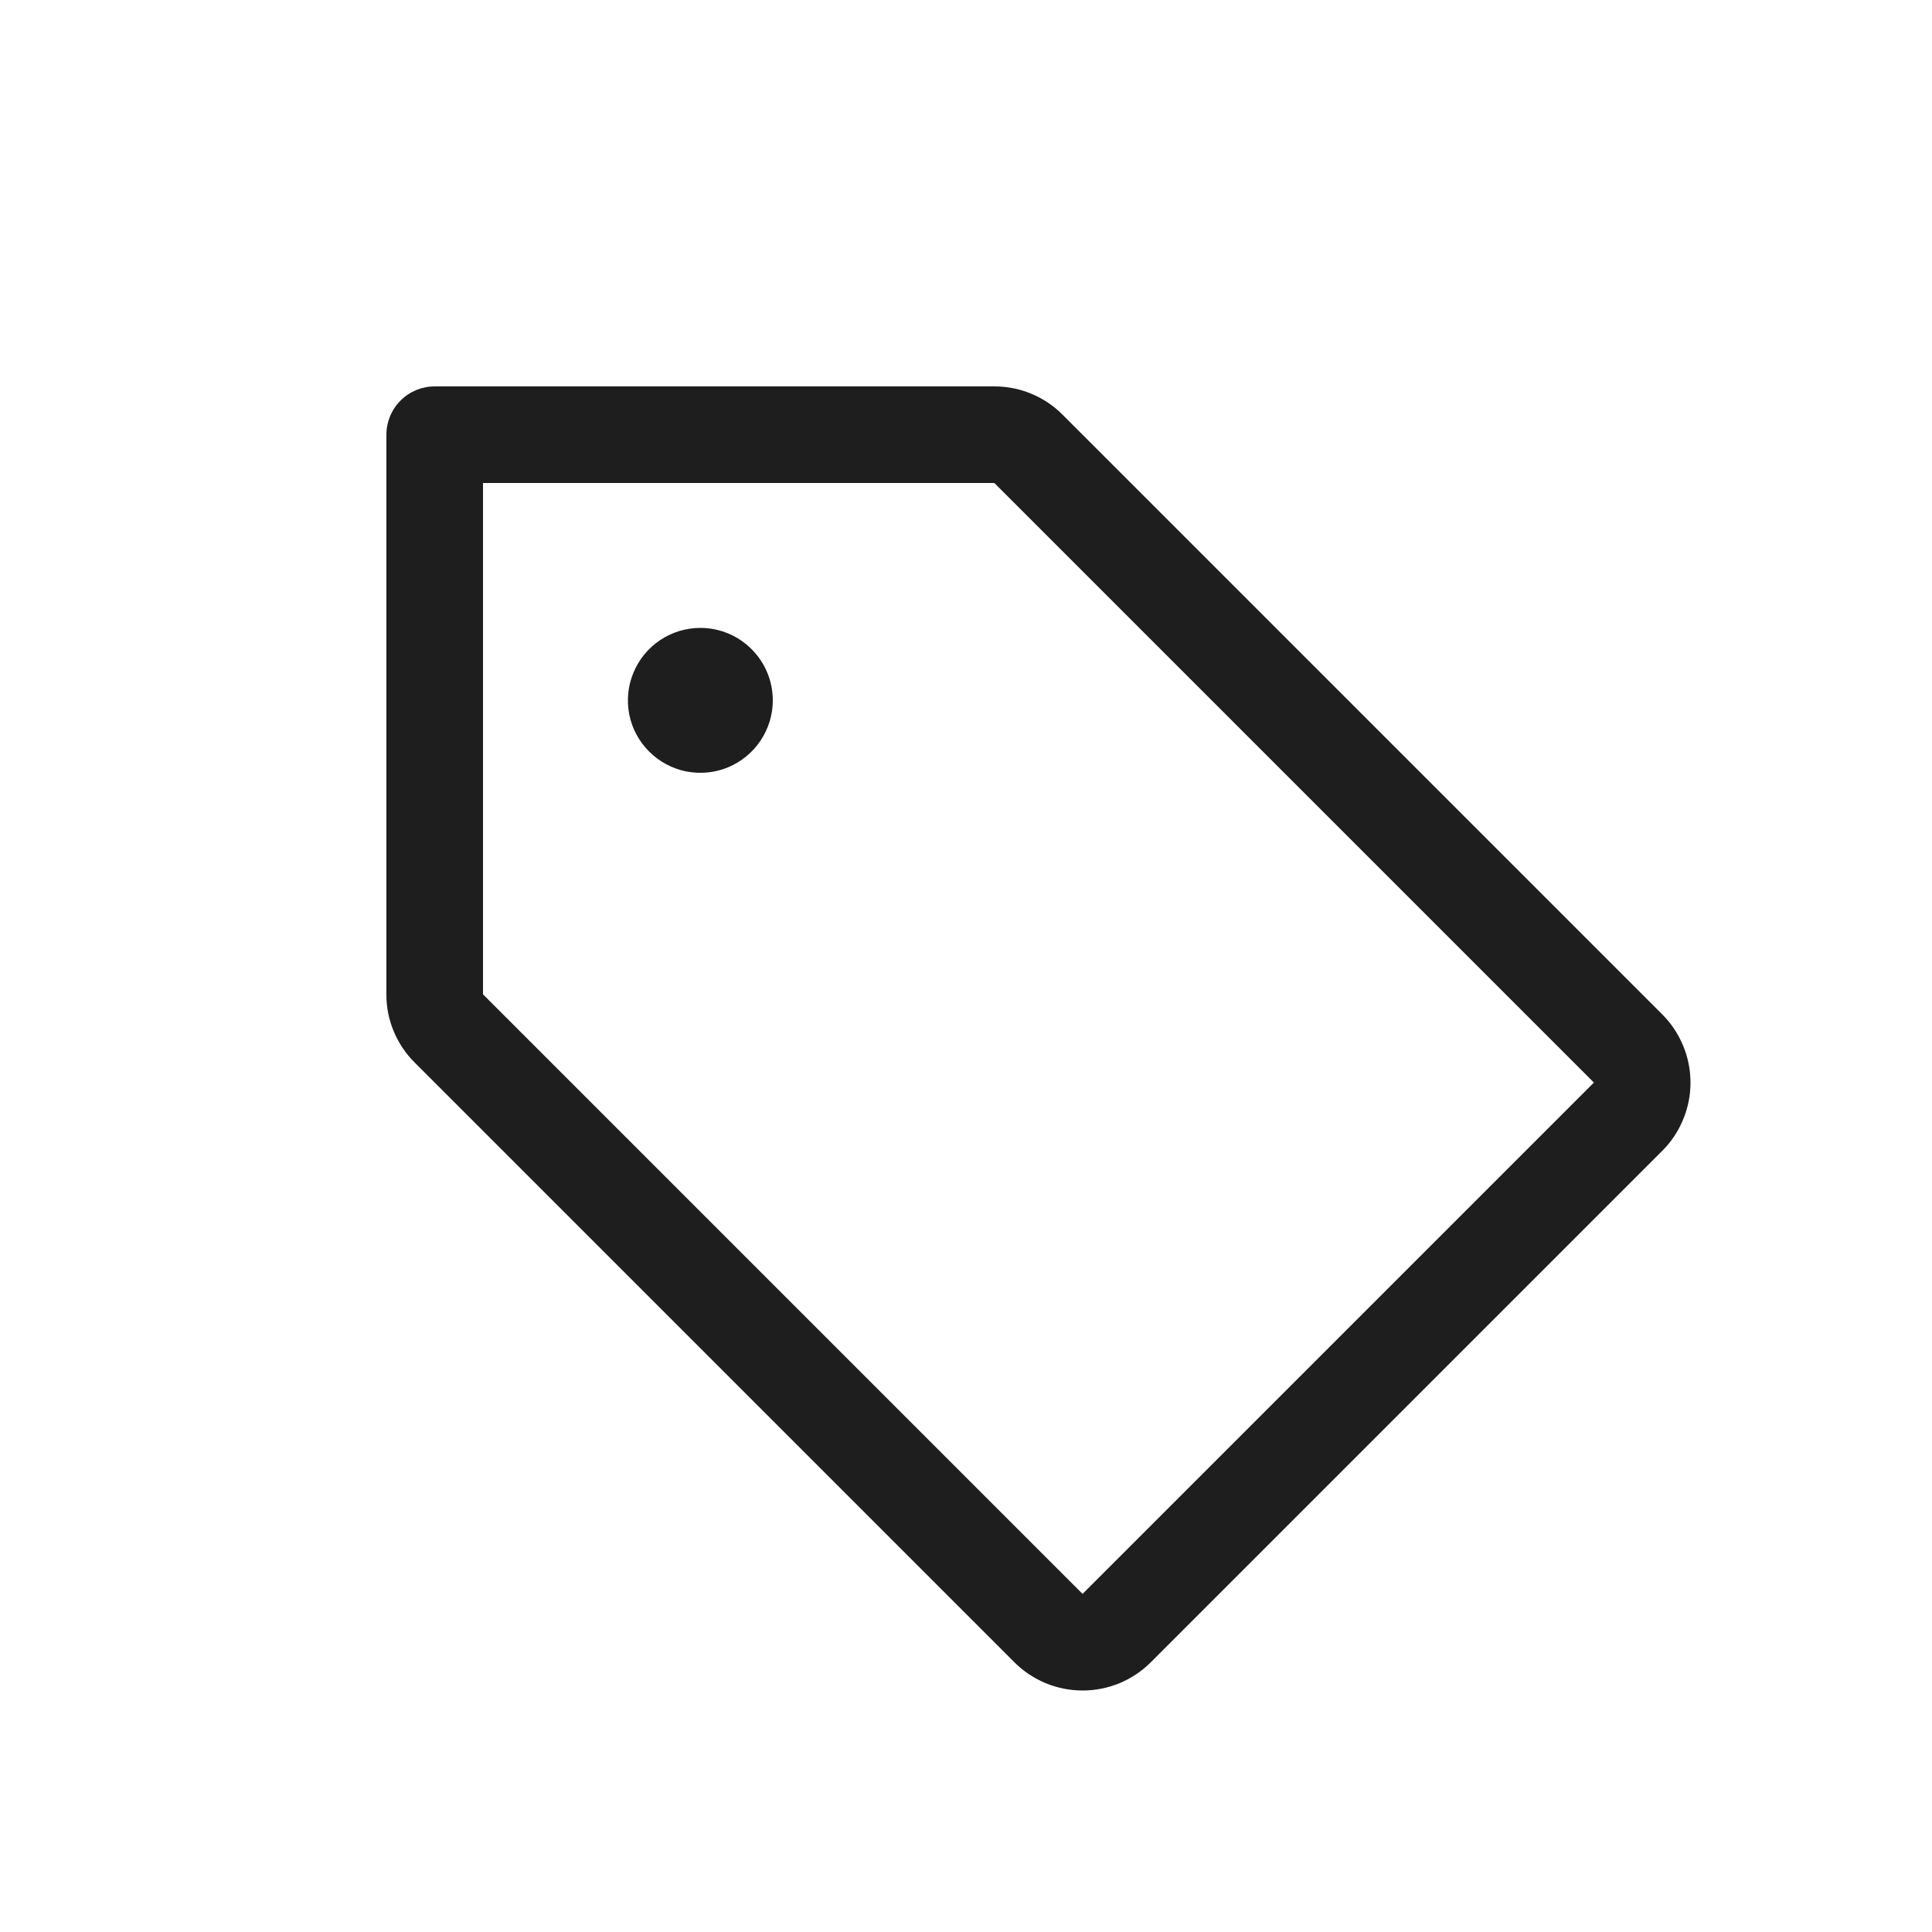
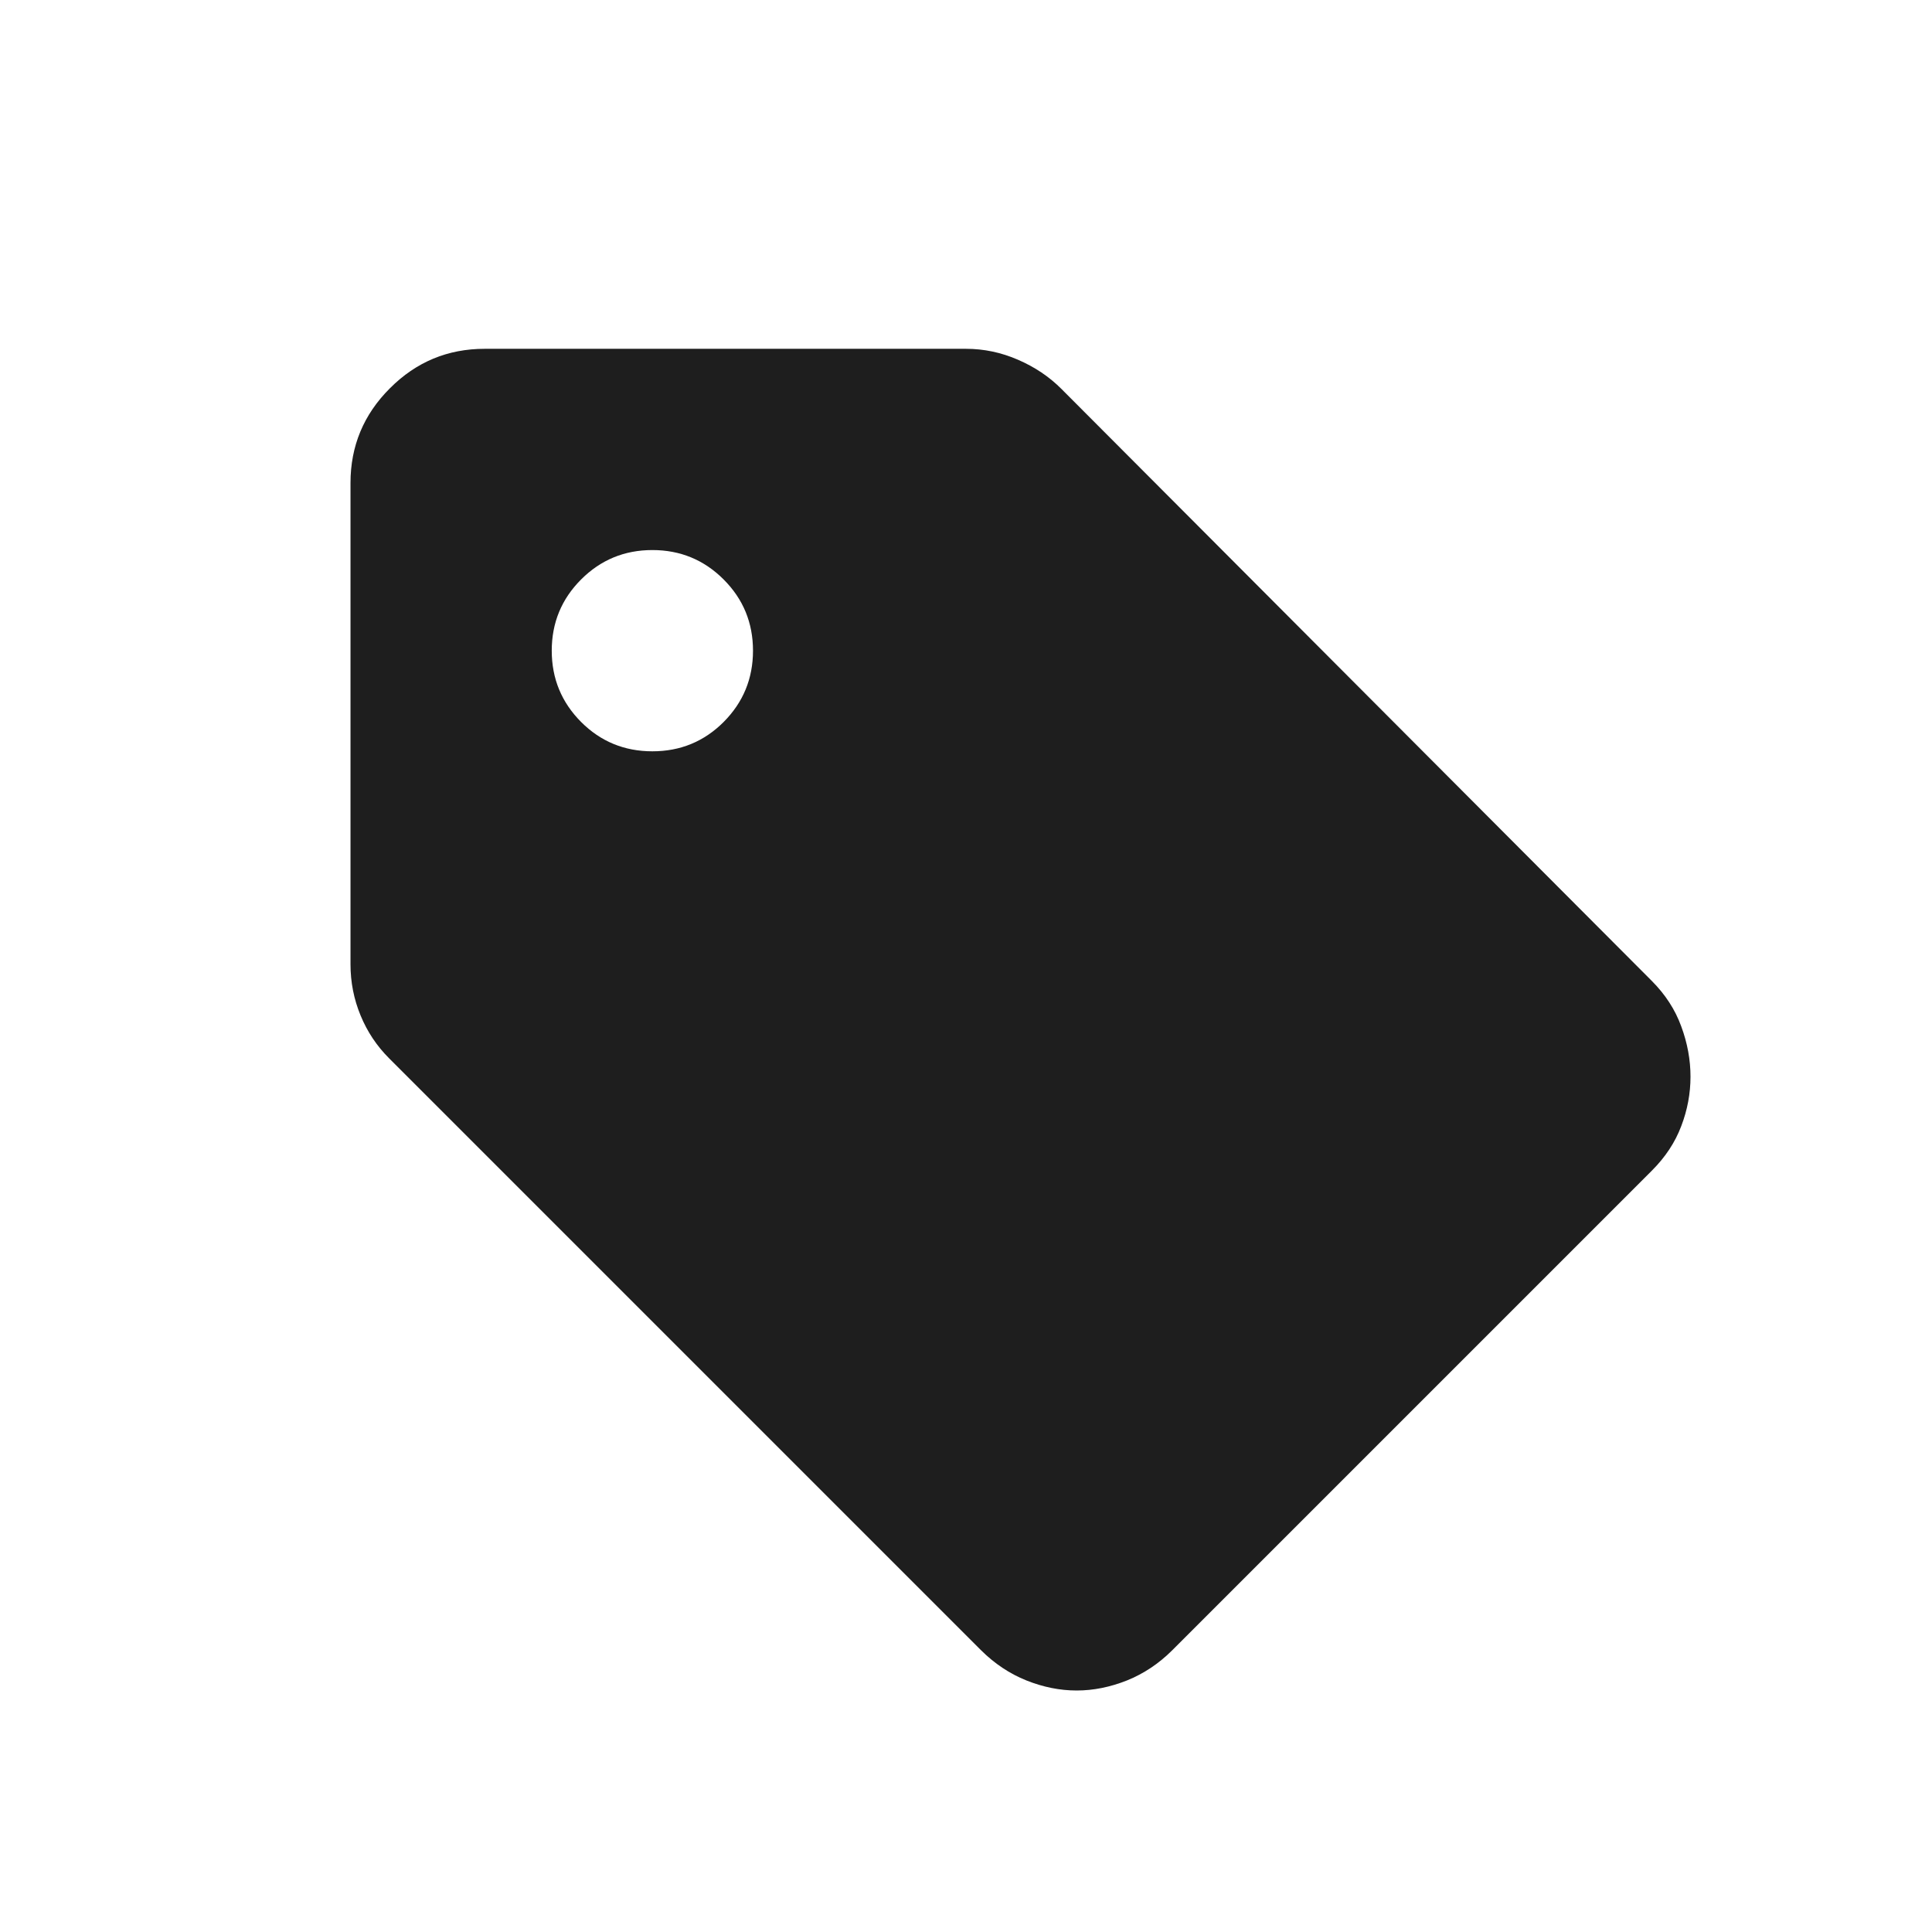
<svg xmlns="http://www.w3.org/2000/svg" width="24" height="24" viewBox="0 0 24 24" fill="none">
-   <path d="M20.648 12.6L13.2 5.152C13.089 5.04 12.957 4.951 12.811 4.891C12.666 4.83 12.509 4.8 12.352 4.8H5.4C5.241 4.8 5.088 4.863 4.976 4.976C4.863 5.088 4.8 5.241 4.8 5.4V12.352C4.799 12.509 4.83 12.666 4.891 12.811C4.951 12.957 5.04 13.089 5.152 13.2L12.6 20.648C12.711 20.76 12.844 20.848 12.989 20.909C13.135 20.969 13.291 21 13.449 21C13.606 21 13.762 20.969 13.908 20.909C14.053 20.848 14.186 20.76 14.297 20.648L20.648 14.297C20.76 14.186 20.848 14.054 20.908 13.908C20.969 13.762 21 13.606 21 13.449C21 13.291 20.969 13.135 20.908 12.989C20.848 12.844 20.76 12.711 20.648 12.6ZM13.448 19.8L6 12.352V6H12.352L19.8 13.448L13.448 19.8ZM9.6 8.7C9.6 8.878 9.547 9.052 9.448 9.2C9.349 9.348 9.209 9.463 9.044 9.532C8.88 9.6 8.699 9.617 8.524 9.583C8.35 9.548 8.189 9.462 8.064 9.336C7.938 9.211 7.852 9.05 7.817 8.876C7.783 8.701 7.8 8.52 7.869 8.356C7.937 8.191 8.052 8.051 8.2 7.952C8.348 7.853 8.522 7.8 8.7 7.8C8.939 7.8 9.168 7.895 9.336 8.064C9.505 8.232 9.6 8.461 9.6 8.7Z" fill="#1E1E1E" />
+   <path d="M20.521 14.541L14.562 20.5C14.396 20.666 14.208 20.791 14 20.875C13.791 20.958 13.583 21 13.375 21C13.166 21 12.958 20.958 12.75 20.875C12.541 20.791 12.354 20.666 12.187 20.5L4.833 13.146C4.68 12.993 4.562 12.816 4.479 12.614C4.396 12.413 4.354 12.201 4.354 11.979V6C4.354 5.541 4.517 5.149 4.844 4.823C5.17 4.496 5.562 4.333 6.021 4.333H12C12.222 4.333 12.437 4.378 12.646 4.469C12.854 4.559 13.035 4.68 13.187 4.833L20.521 12.187C20.687 12.354 20.809 12.541 20.885 12.75C20.962 12.958 21 13.166 21 13.375C21 13.583 20.962 13.788 20.885 13.989C20.809 14.191 20.687 14.375 20.521 14.541ZM8.104 9.333C8.451 9.333 8.746 9.212 8.989 8.969C9.232 8.725 9.354 8.43 9.354 8.083C9.354 7.736 9.232 7.441 8.989 7.198C8.746 6.955 8.451 6.833 8.104 6.833C7.757 6.833 7.462 6.955 7.219 7.198C6.976 7.441 6.854 7.736 6.854 8.083C6.854 8.43 6.976 8.725 7.219 8.969C7.462 9.212 7.757 9.333 8.104 9.333Z" fill="#1E1E1E" />
</svg>
